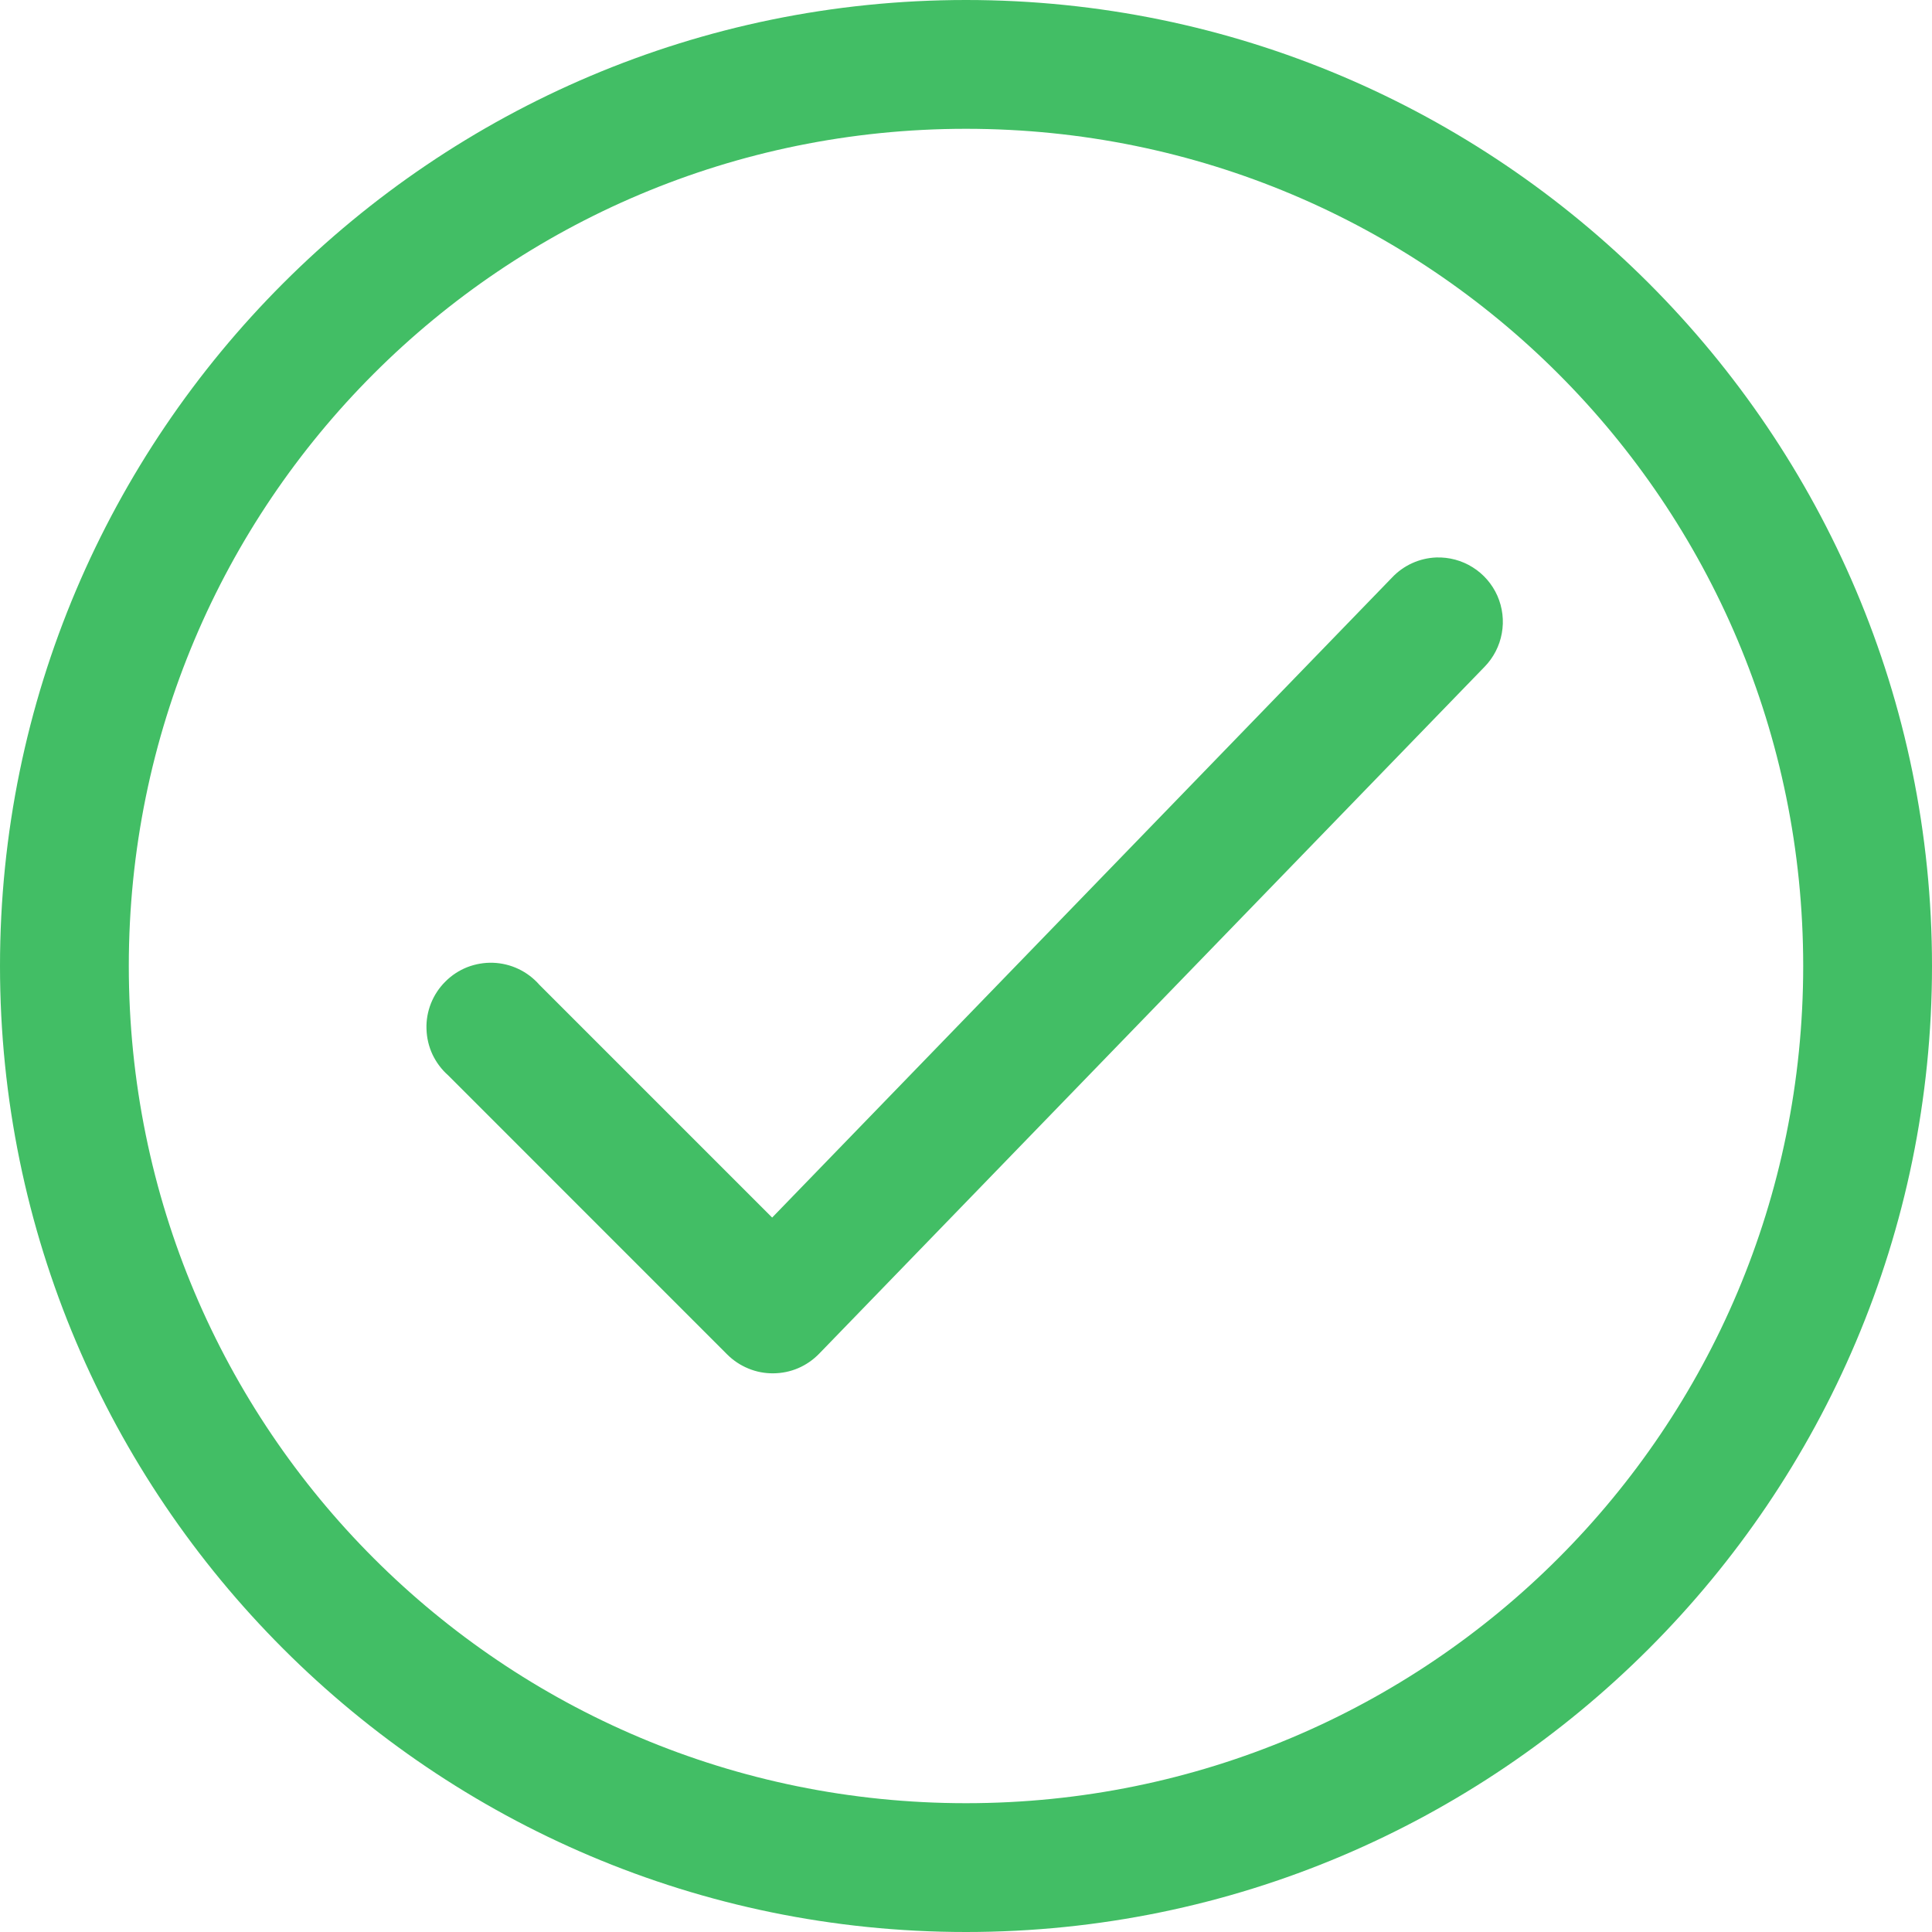
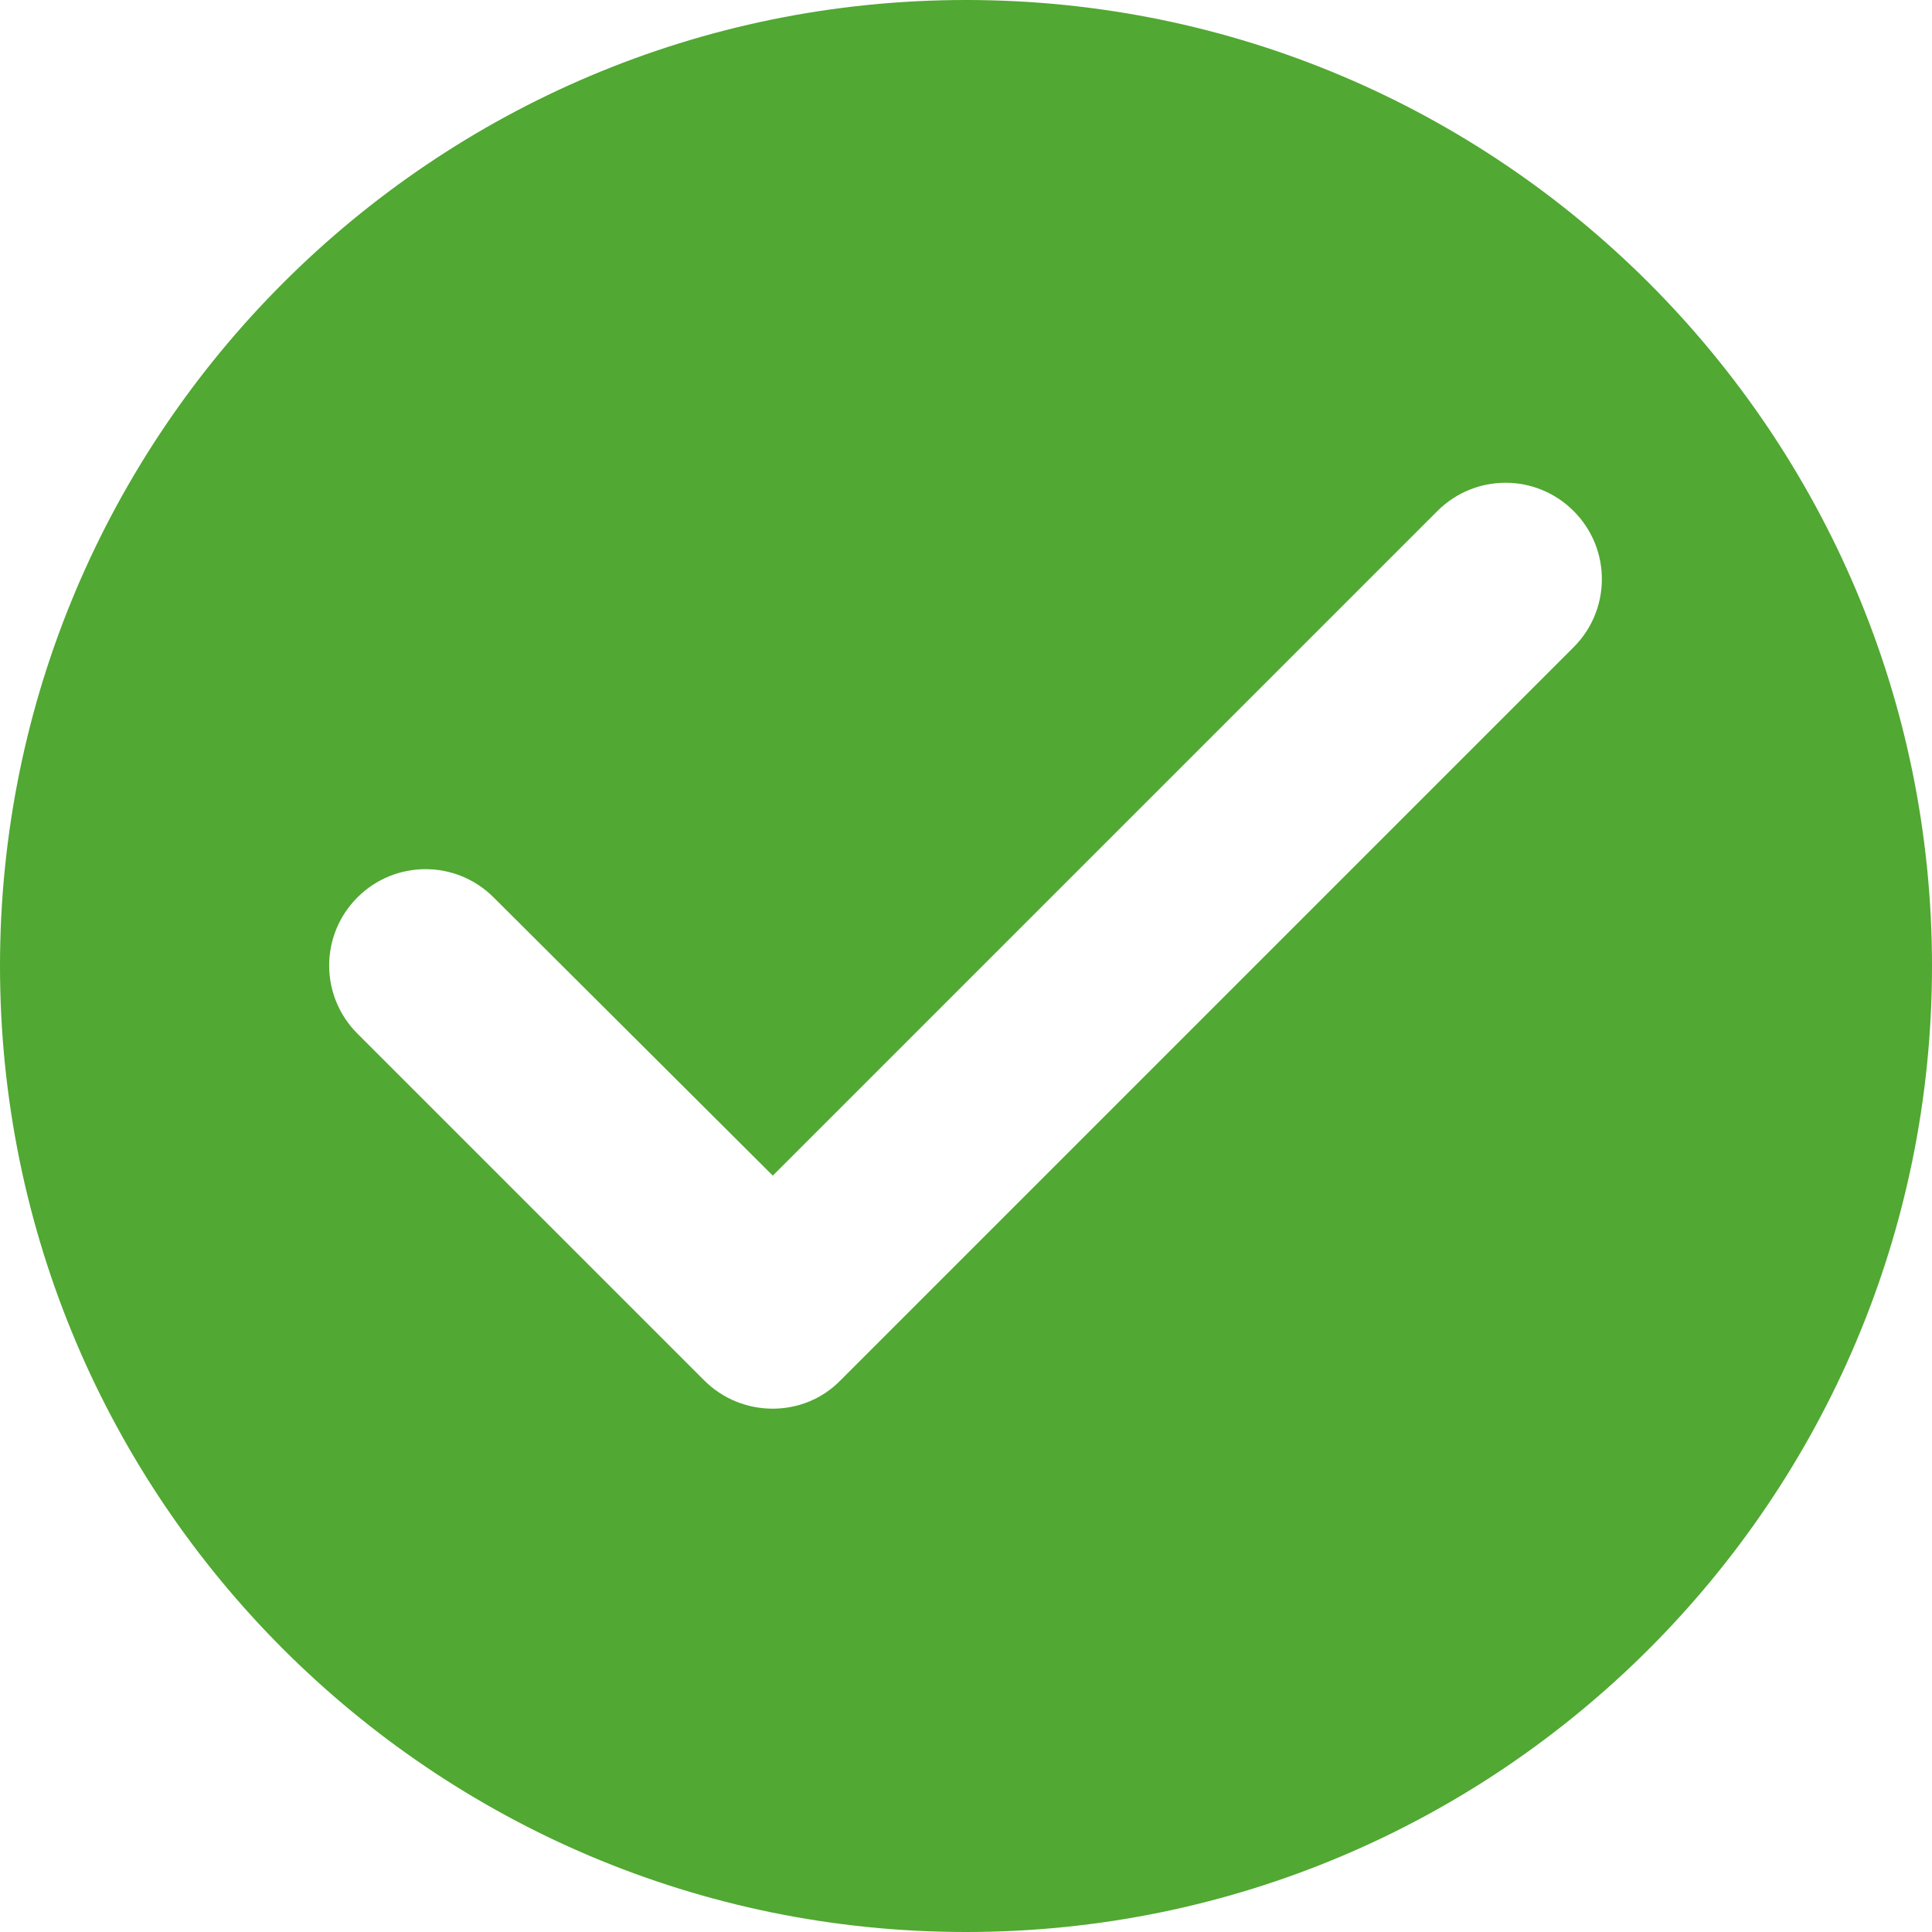
- <svg xmlns="http://www.w3.org/2000/svg" width="24" height="24" viewBox="0 0 24 24" fill="none">
-   <path d="M12 0C5.382 0 0 5.382 0 12C0 18.618 5.382 24 12 24C18.618 24 24 18.618 24 12C24 5.382 18.618 0 12 0ZM12 1.6C17.753 1.6 22.4 6.247 22.4 12C22.4 17.753 17.753 22.4 12 22.4C6.247 22.4 1.6 17.753 1.6 12C1.6 6.247 6.247 1.6 12 1.6ZM17.842 6.925C17.633 6.933 17.435 7.023 17.292 7.175L9.592 15.125L6.7 12.233C6.628 12.151 6.54 12.084 6.441 12.037C6.342 11.99 6.235 11.964 6.126 11.96C6.017 11.956 5.908 11.975 5.806 12.014C5.704 12.054 5.611 12.115 5.534 12.192C5.456 12.269 5.395 12.361 5.354 12.463C5.314 12.564 5.294 12.673 5.298 12.782C5.301 12.892 5.326 12.999 5.372 13.098C5.419 13.197 5.485 13.286 5.567 13.358L9.033 16.825C9.108 16.9 9.198 16.96 9.296 17C9.394 17.041 9.5 17.061 9.606 17.06C9.712 17.059 9.817 17.038 9.915 16.996C10.013 16.954 10.101 16.893 10.175 16.817L18.442 8.283C18.553 8.169 18.628 8.024 18.656 7.867C18.685 7.71 18.665 7.547 18.601 7.401C18.536 7.255 18.43 7.132 18.294 7.047C18.159 6.962 18.001 6.92 17.842 6.925V6.925Z" fill="#42BE65" />
+ <svg xmlns="http://www.w3.org/2000/svg" width="20" height="20" viewBox="0 0 20 20" fill="none">
+   <path d="M10 0C4.48 0 0 4.48 0 10C0 15.52 4.48 20 10 20C15.52 20 20 15.52 20 10C20 4.48 15.52 0 10 0ZM7.29 14.29L3.7 10.7C3.31 10.31 3.31 9.68 3.7 9.29C4.09 8.9 4.72 8.9 5.11 9.29L8 12.17L14.88 5.29C15.27 4.9 15.9 4.9 16.29 5.29C16.68 5.68 16.68 6.31 16.29 6.7L8.7 14.29C8.32 14.68 7.68 14.68 7.29 14.29Z" fill="#51A832" />
</svg>
